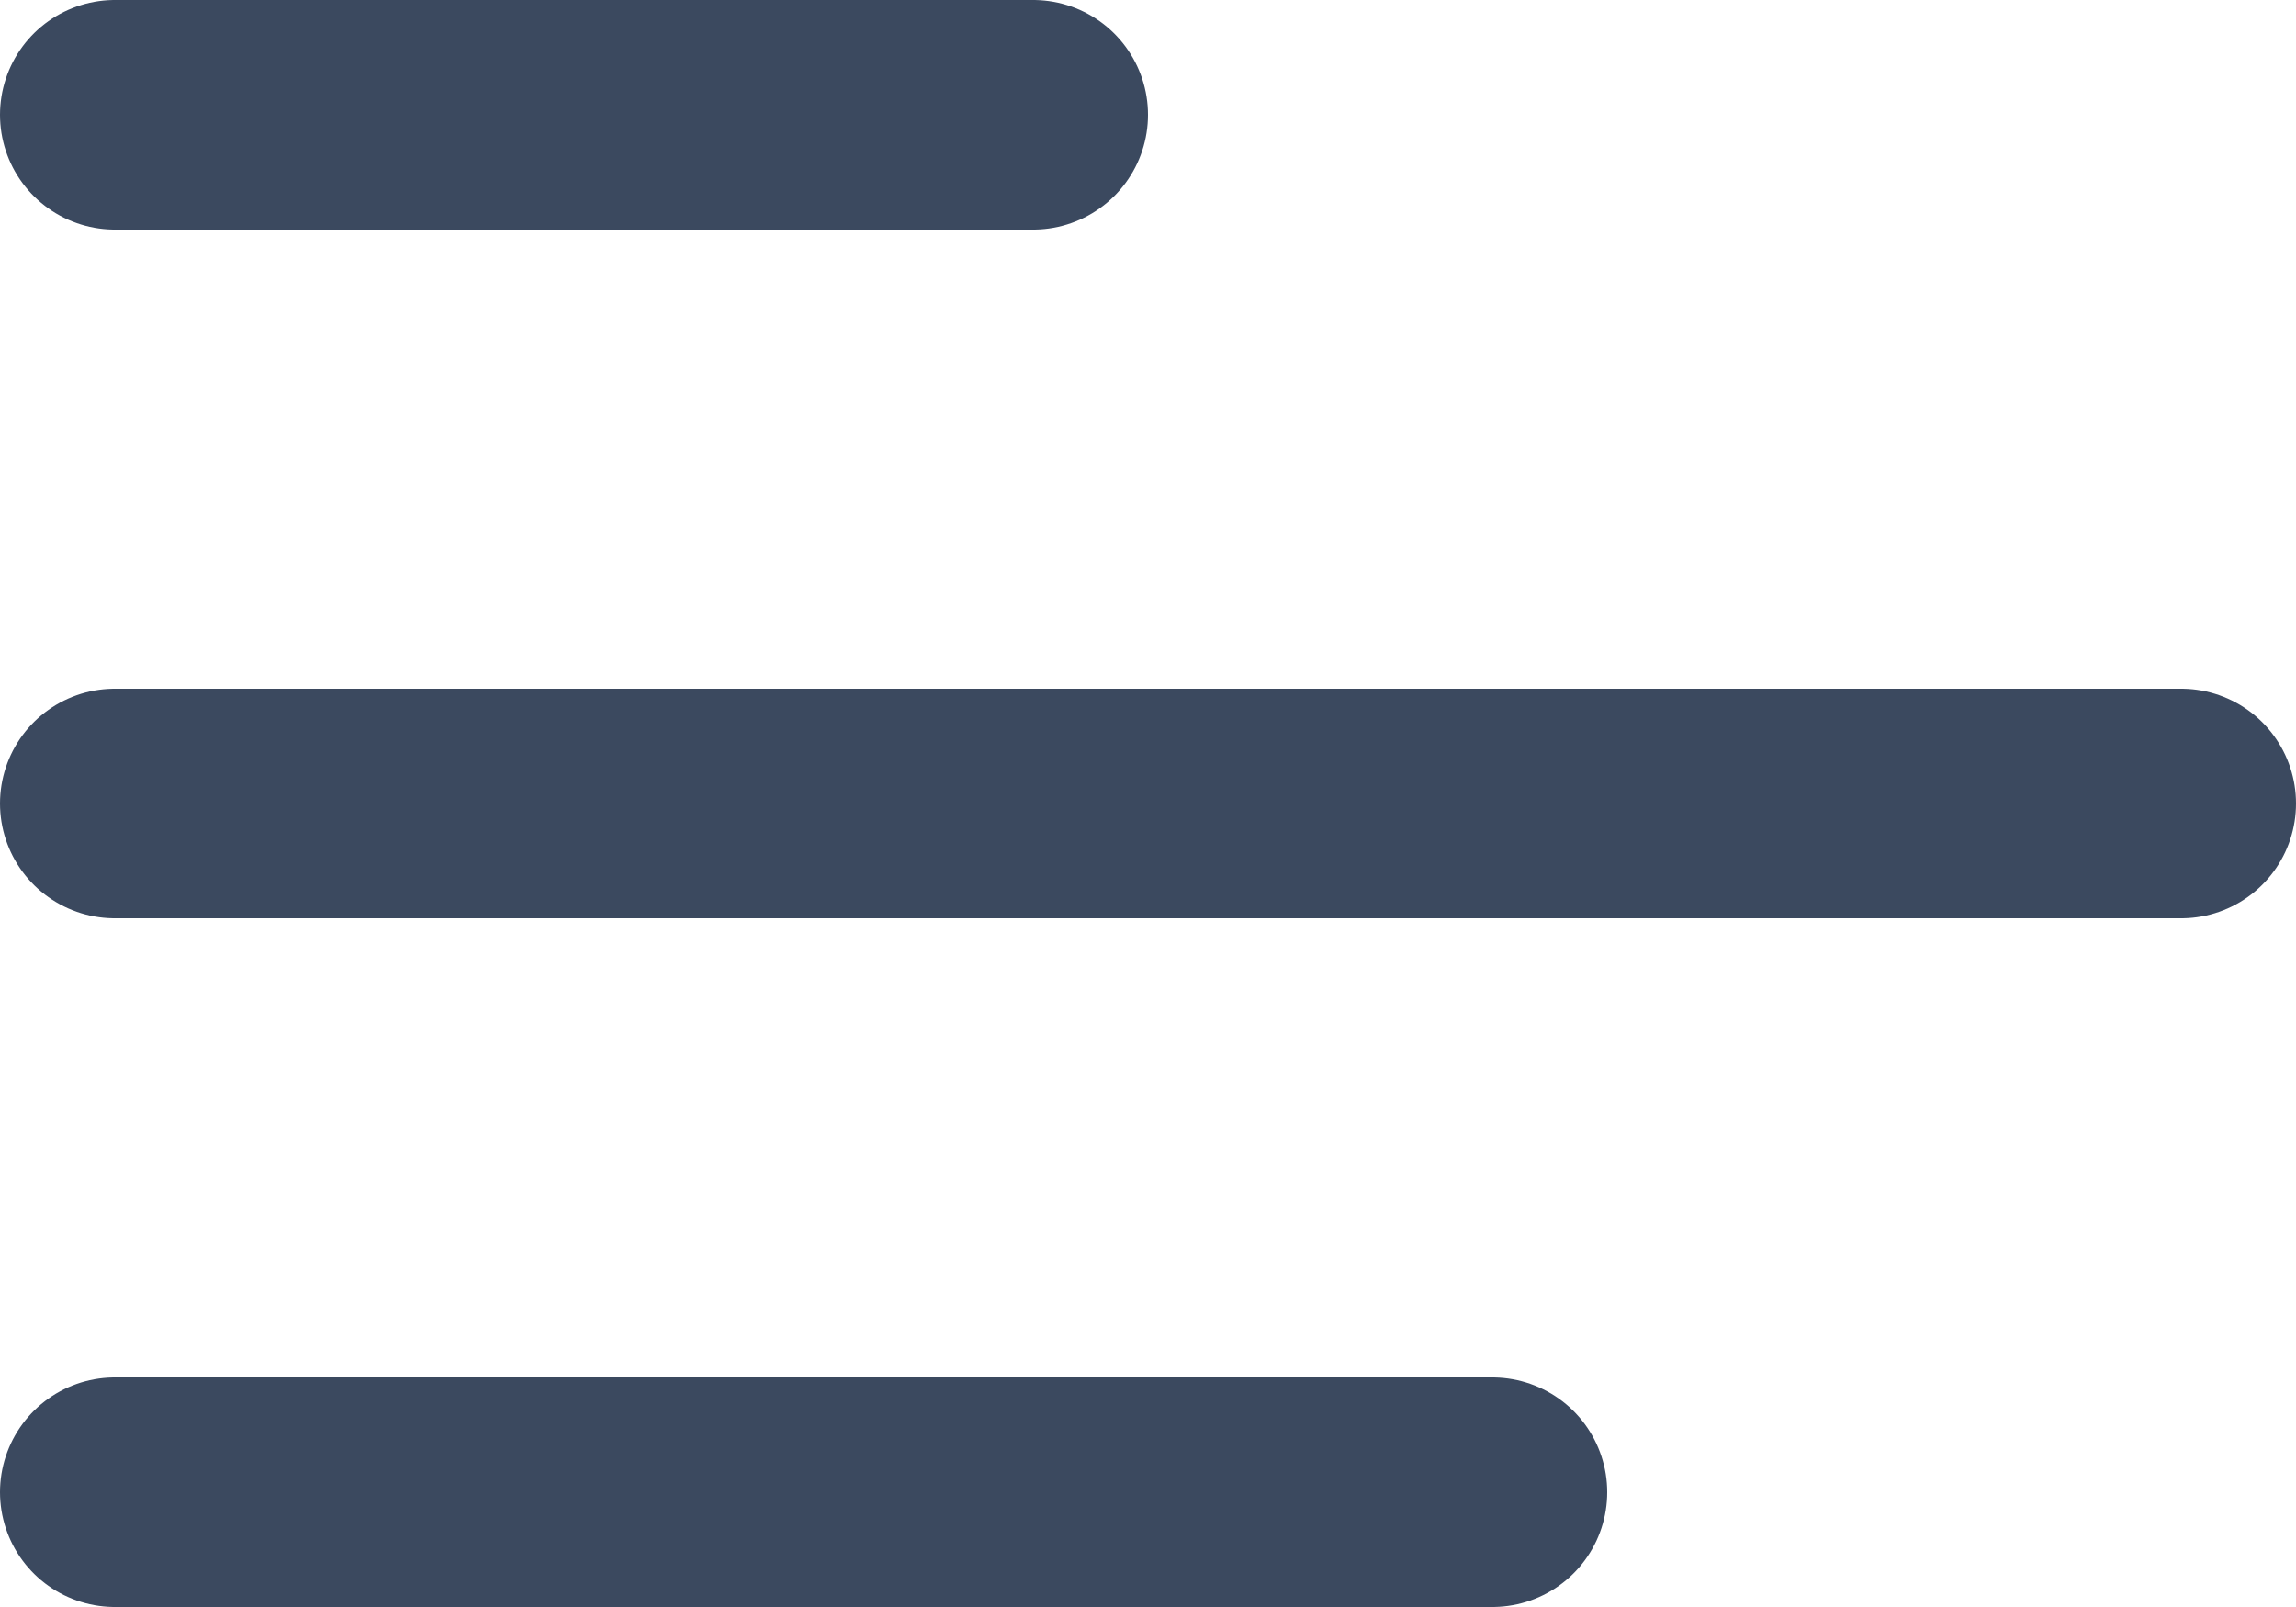
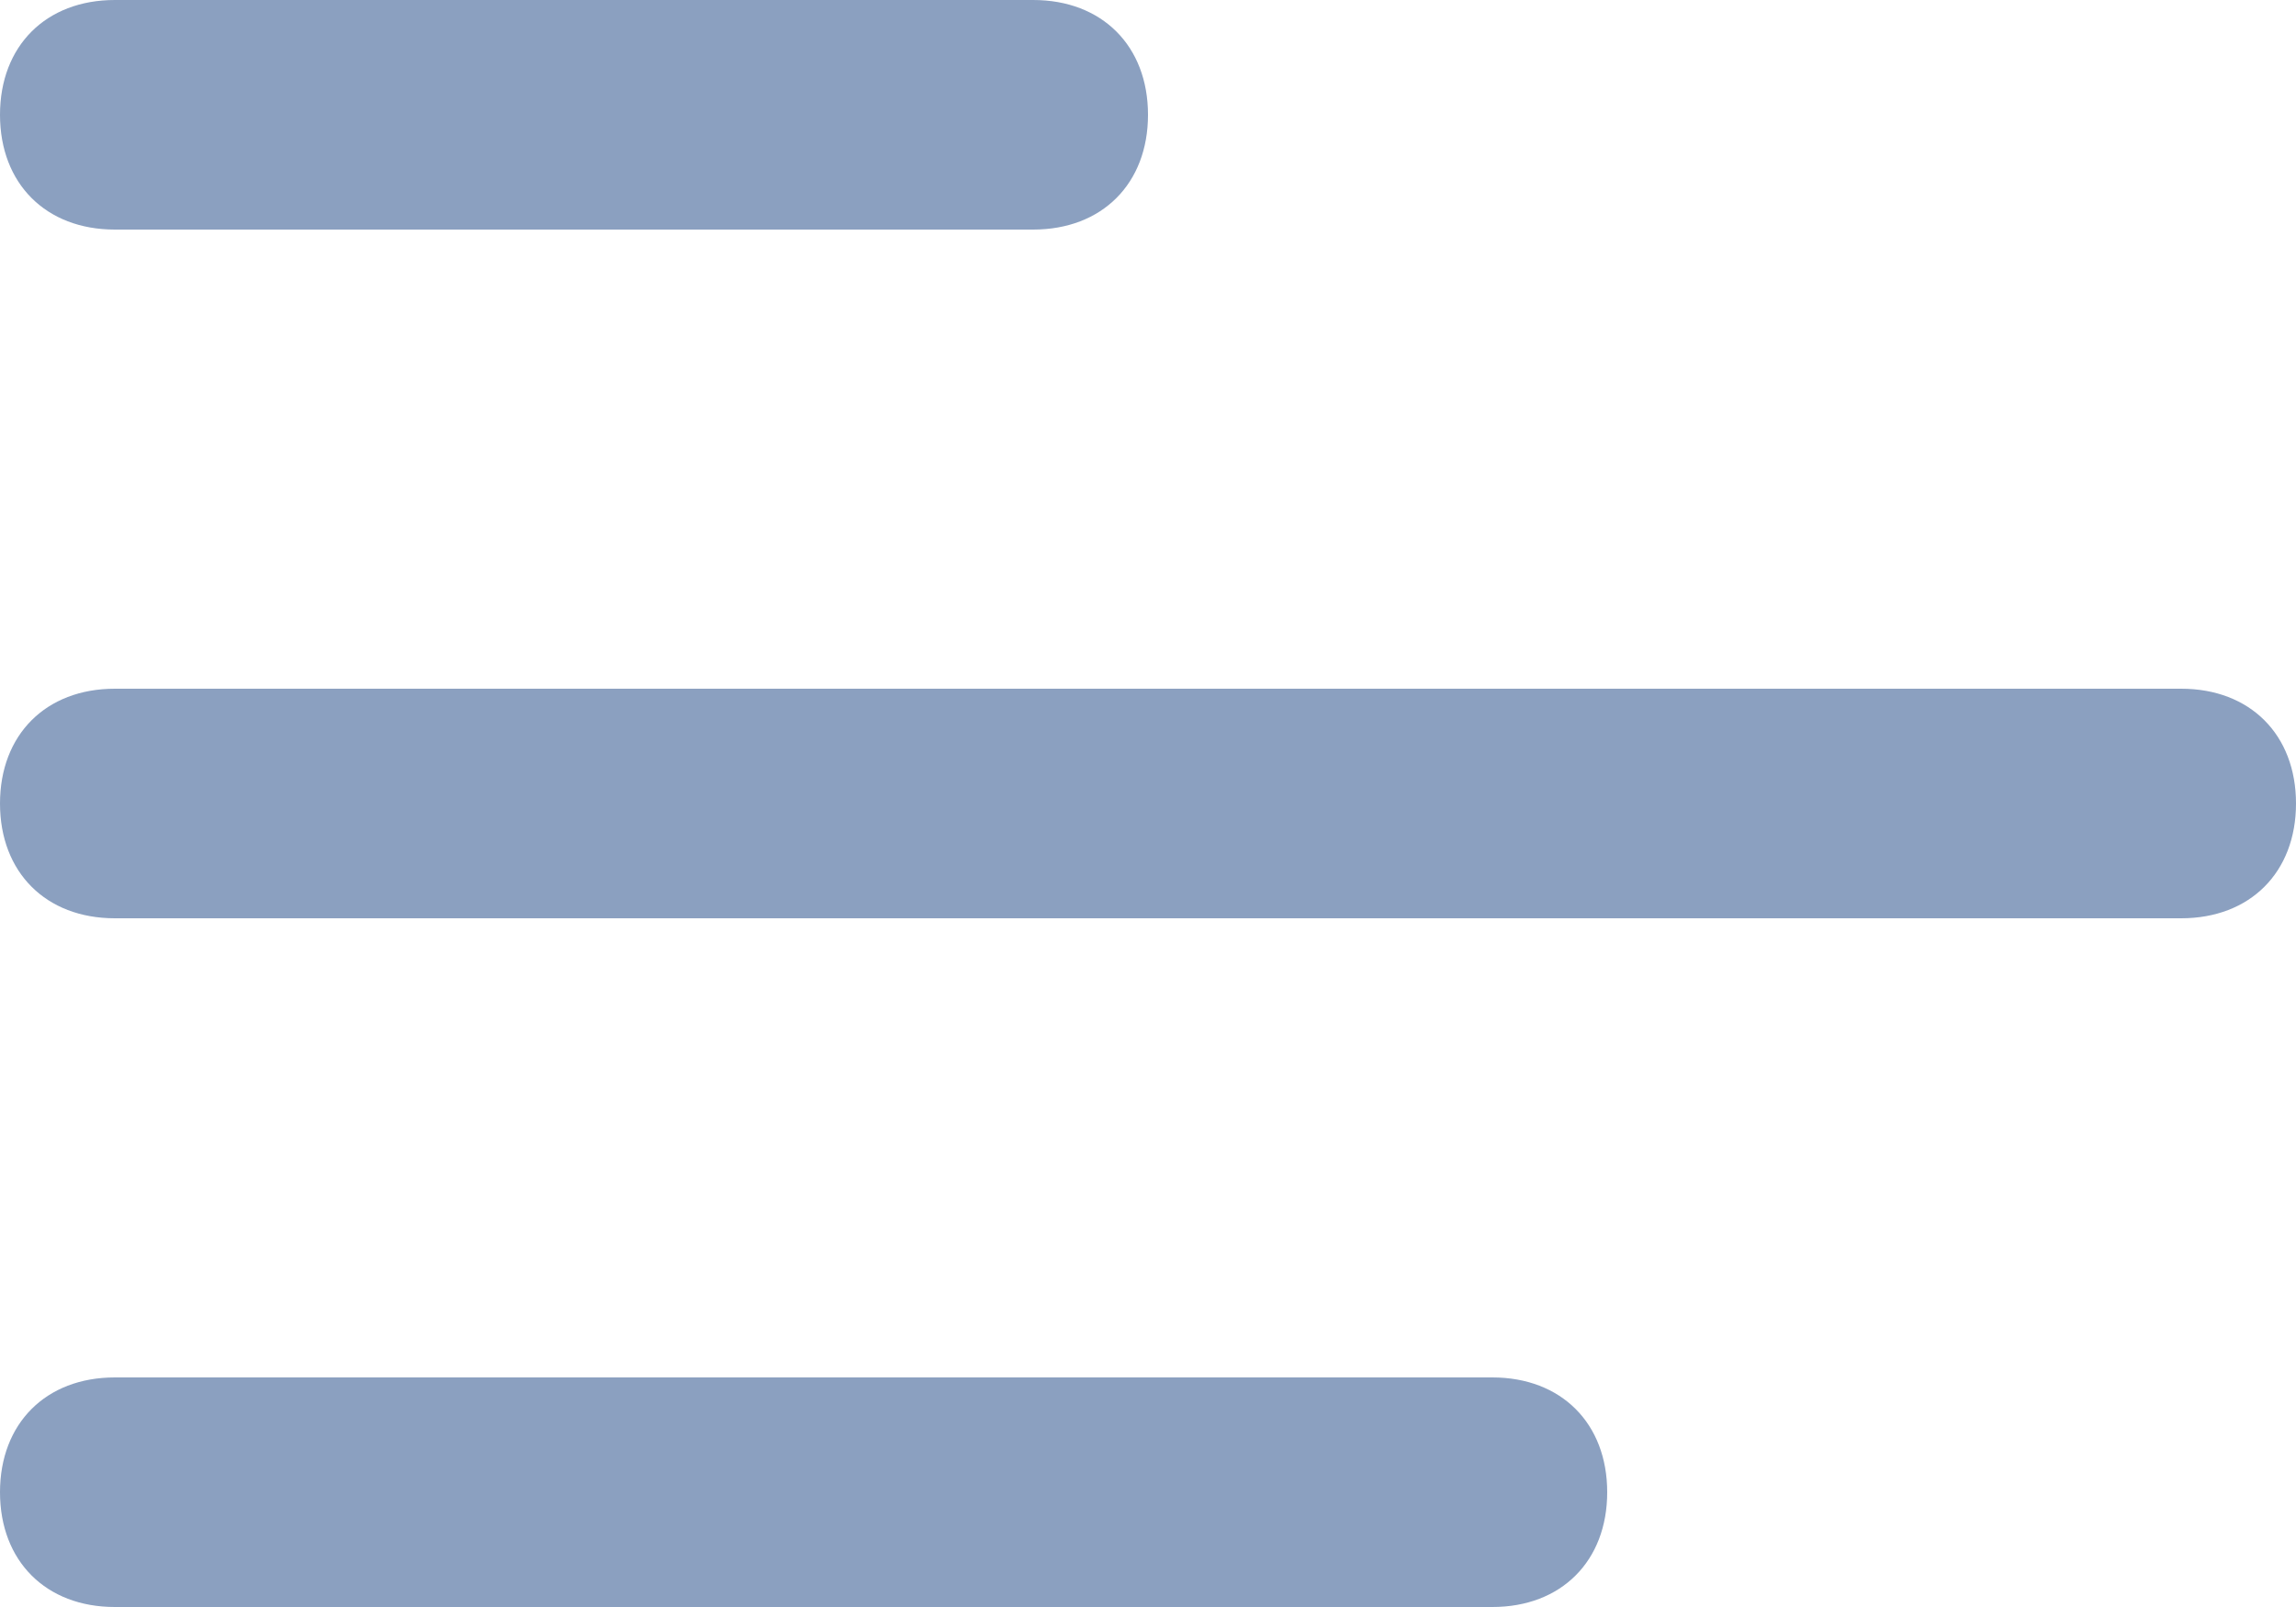
- <svg xmlns="http://www.w3.org/2000/svg" width="20" height="14" viewBox="0 0 20 14" fill="none">
-   <path d="M1 7h18M1 1h8M1 13h12" stroke="#3B495F" stroke-width="2" stroke-linecap="round" stroke-linejoin="round" />
+ <svg xmlns="http://www.w3.org/2000/svg" version="1.1" id="Layer_1" x="0px" y="0px" viewBox="0 0 20 14" style="enable-background:new 0 0 20 14;" xml:space="preserve">
+   <style type="text/css">
+ 	.st0{fill:#8BA0C0;}
+ </style>
+   <g>
+     <path class="st0" d="M19,6H1C0.4,6,0,6.4,0,7s0.4,1,1,1h18c0.6,0,1-0.4,1-1S19.6,6,19,6z" />
+     <path class="st0" d="M1,2h8c0.6,0,1-0.4,1-1S9.6,0,9,0H1C0.4,0,0,0.4,0,1S0.4,2,1,2z" />
+     <path class="st0" d="M13,12H1c-0.6,0-1,0.4-1,1s0.4,1,1,1h12c0.6,0,1-0.4,1-1S13.6,12,13,12z" />
+   </g>
</svg>
